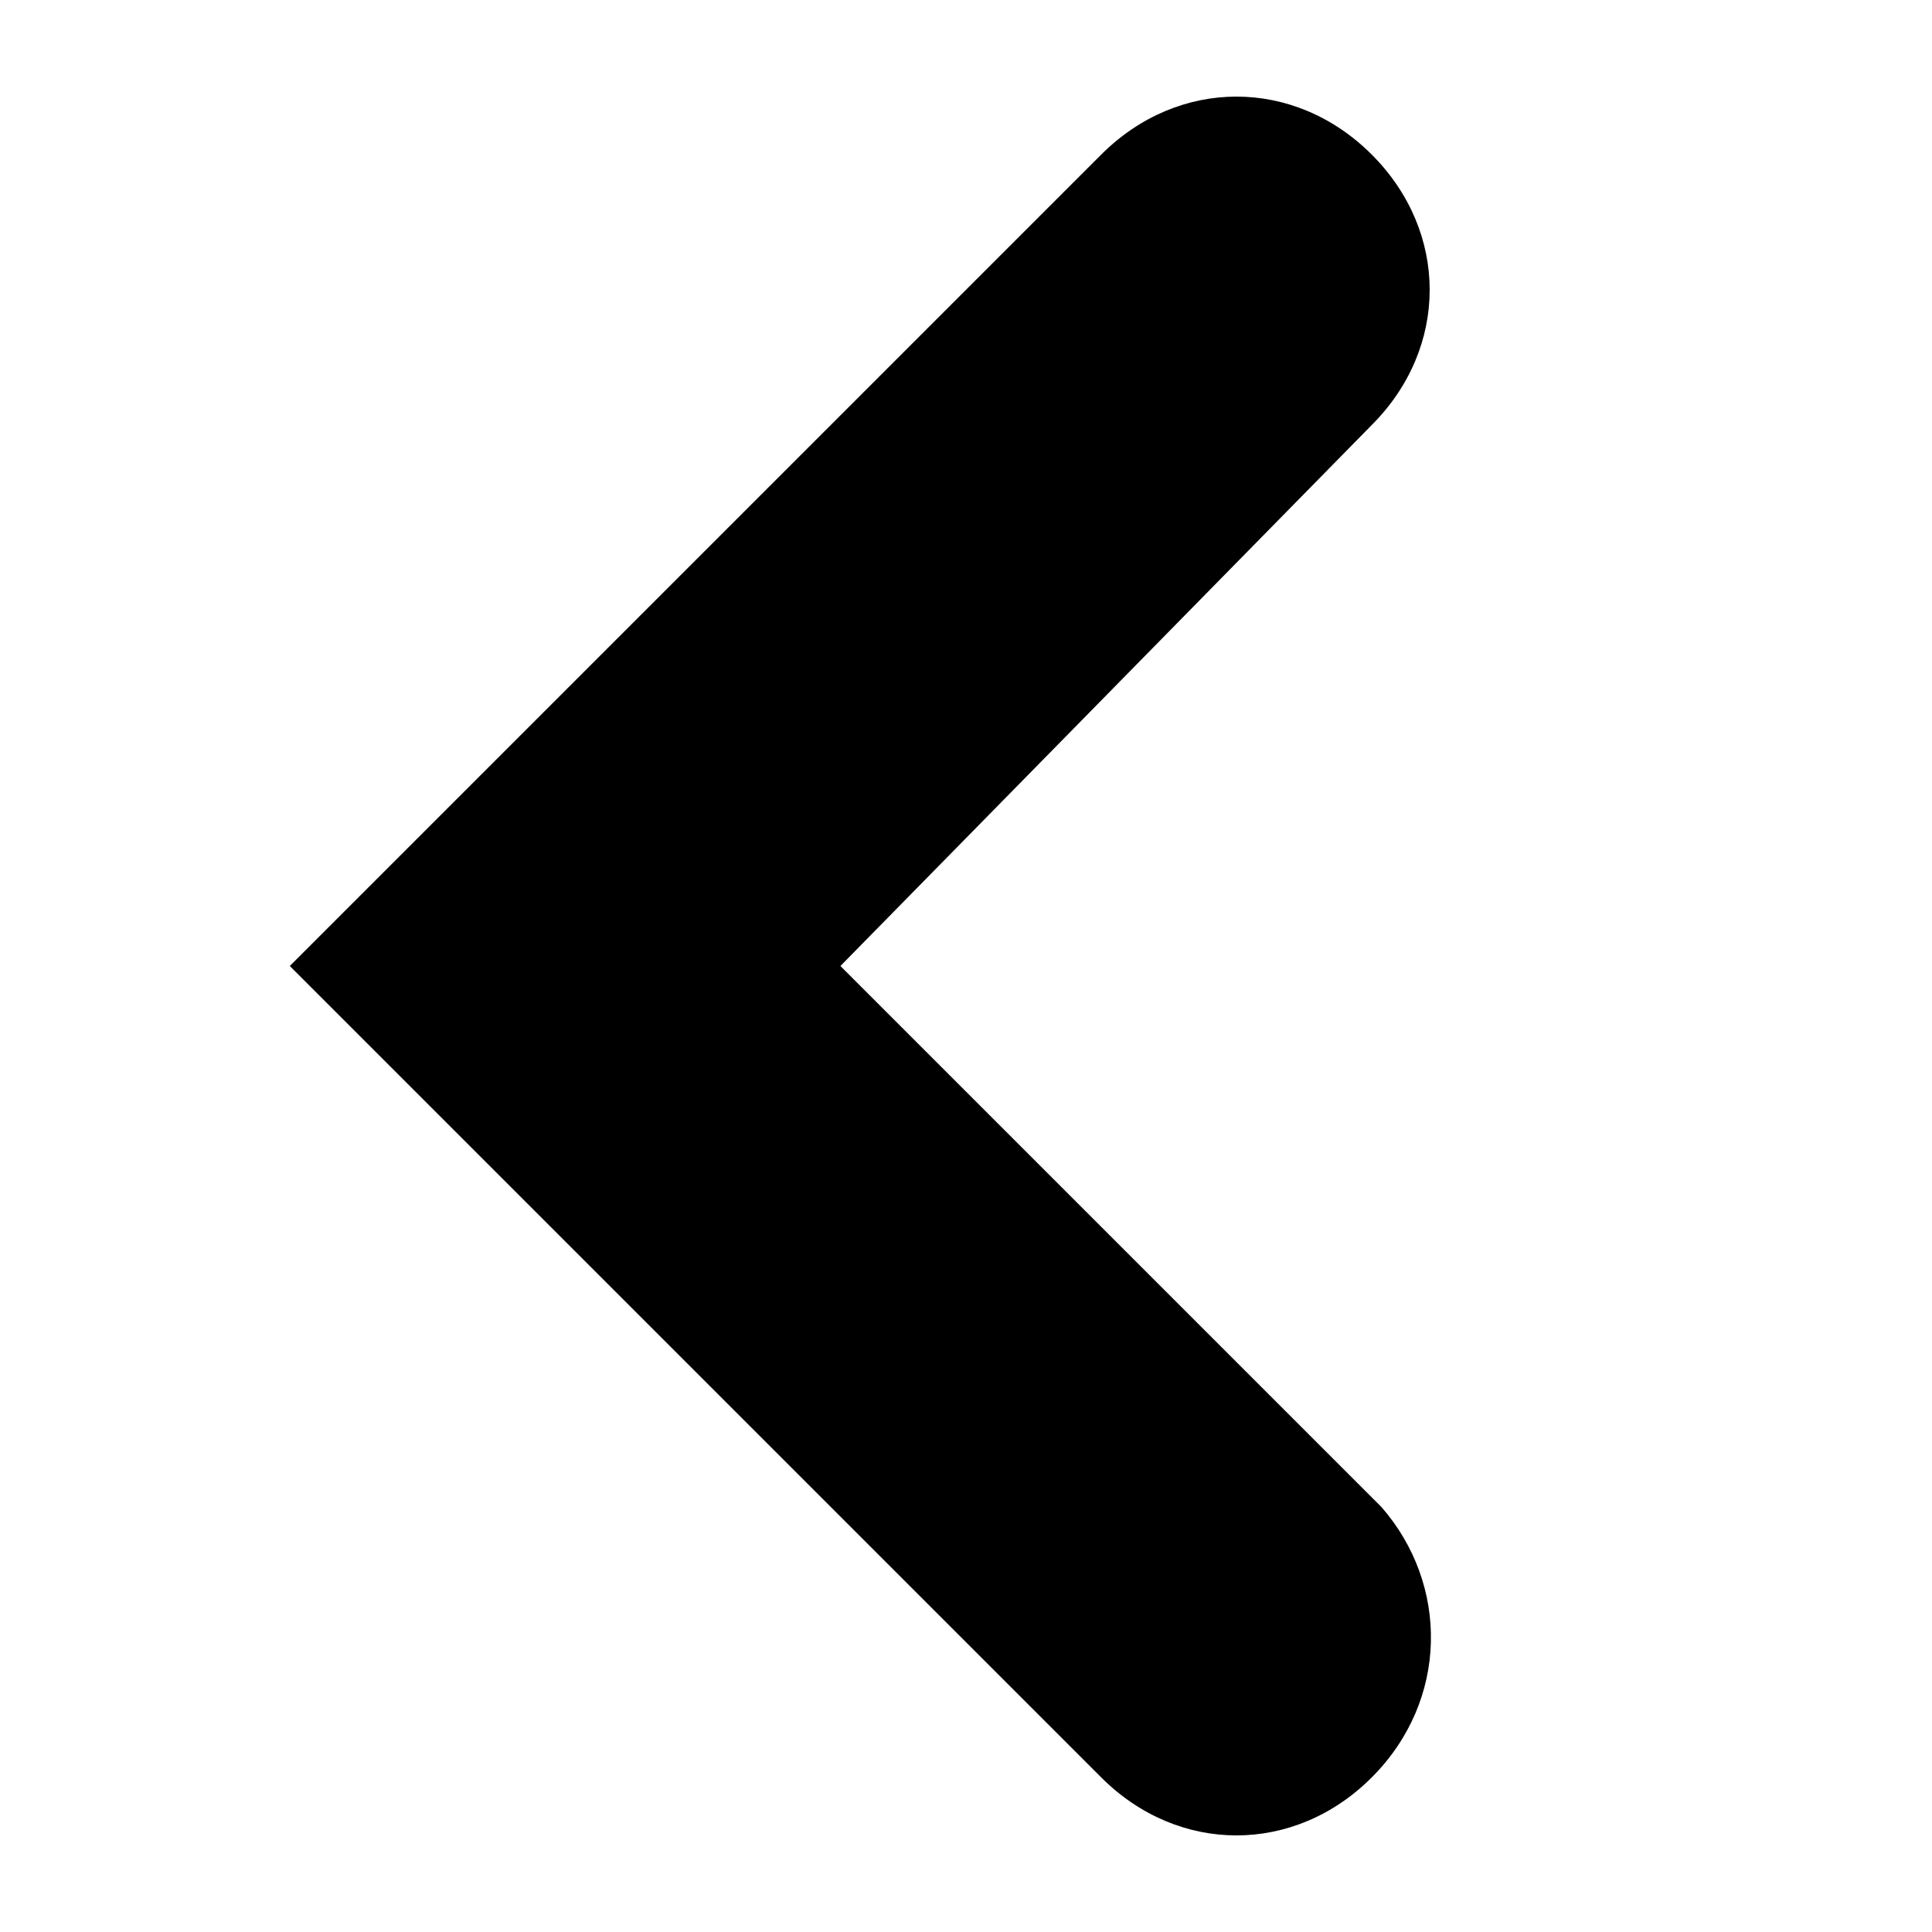
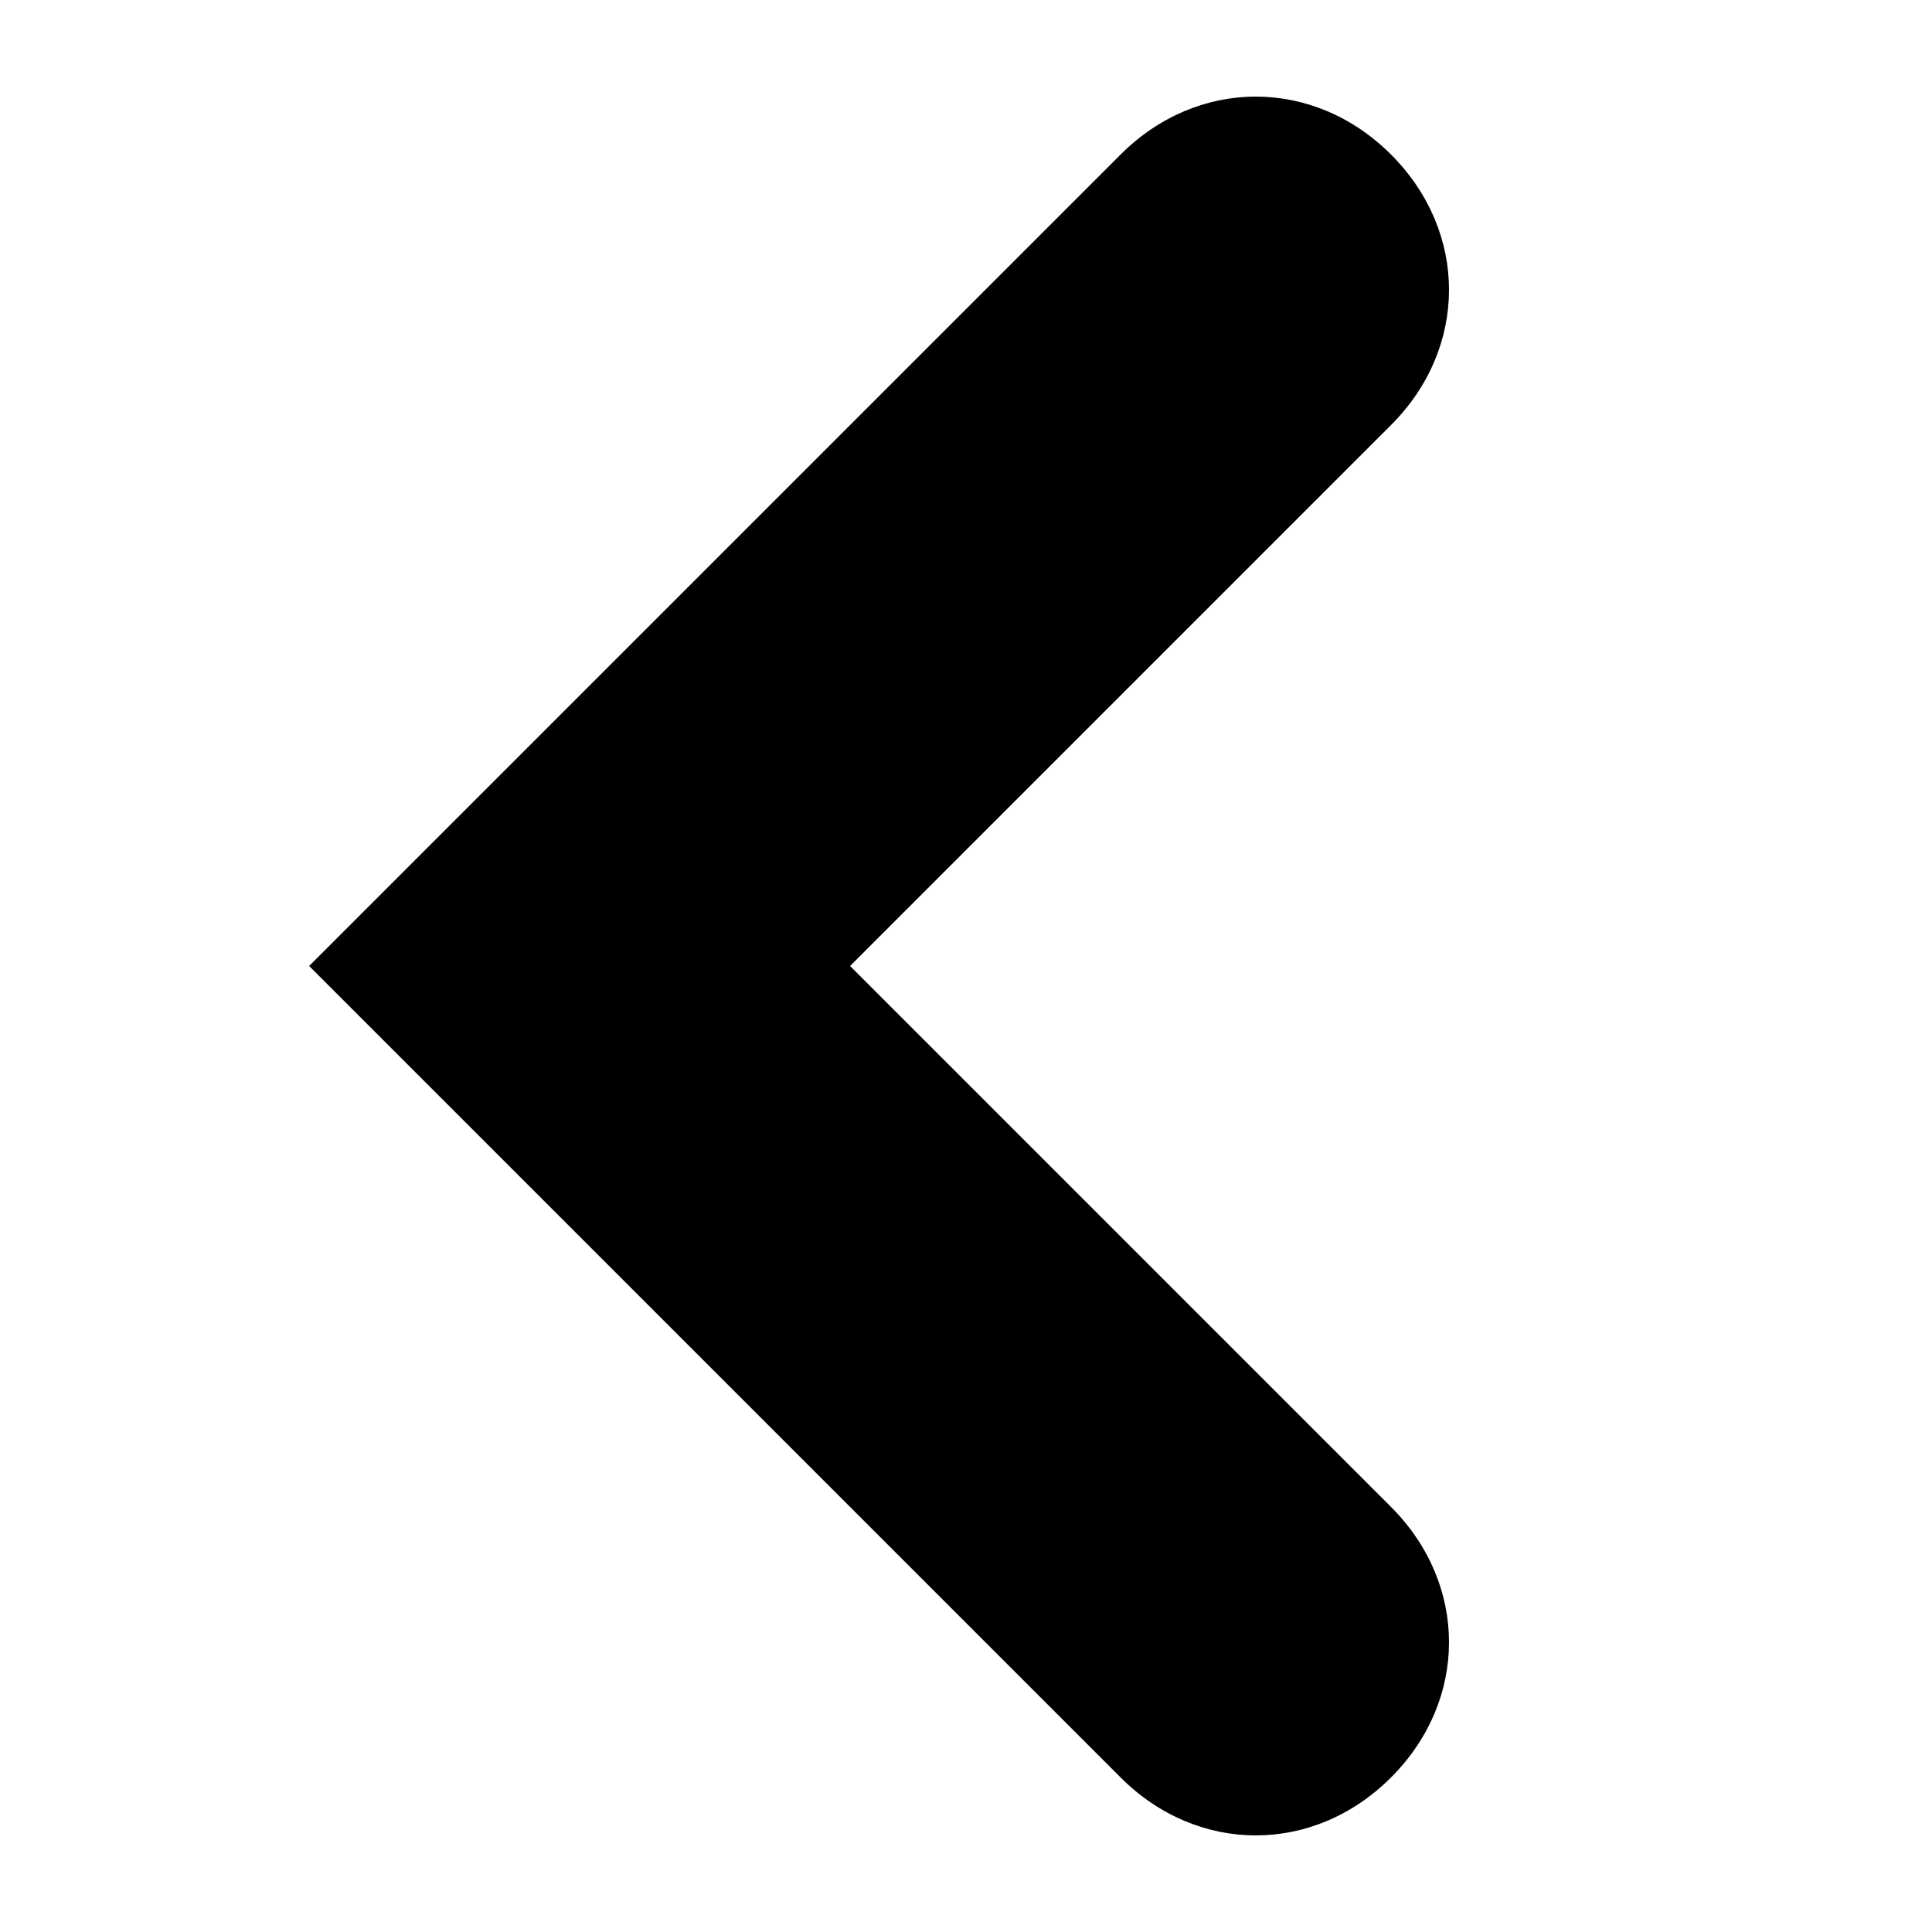
<svg xmlns="http://www.w3.org/2000/svg" id="Layer_1" x="0" y="0" version="1.1" viewBox="0 0 20 20" style="enable-background:new 0 0 20 20" xml:space="preserve">
  <style type="text/css">.st0{fill-rule:evenodd;clip-rule:evenodd}</style>
-   <path d="M14.2,18.4c-0.8,0.8-2,0.8-2.8,0L3,10l8.4-8.4c0.8-0.8,2-0.8,2.8,0s0.8,2,0,2.8L8.7,10l5.6,5.6 C15,16.4,15,17.6,14.2,18.4z" class="st0" />
+   <path d="M14.4,1.6c-0.8-0.8-2-0.8-2.8,0L3.2,10l8.4,8.4c0.8,0.8,2,0.8,2.8,0c0.8-0.8,0.8-2,0-2.8L8.8,10l5.6-5.6 C15.2,3.6,15.2,2.4,14.4,1.6z" class="st0" />
</svg>
